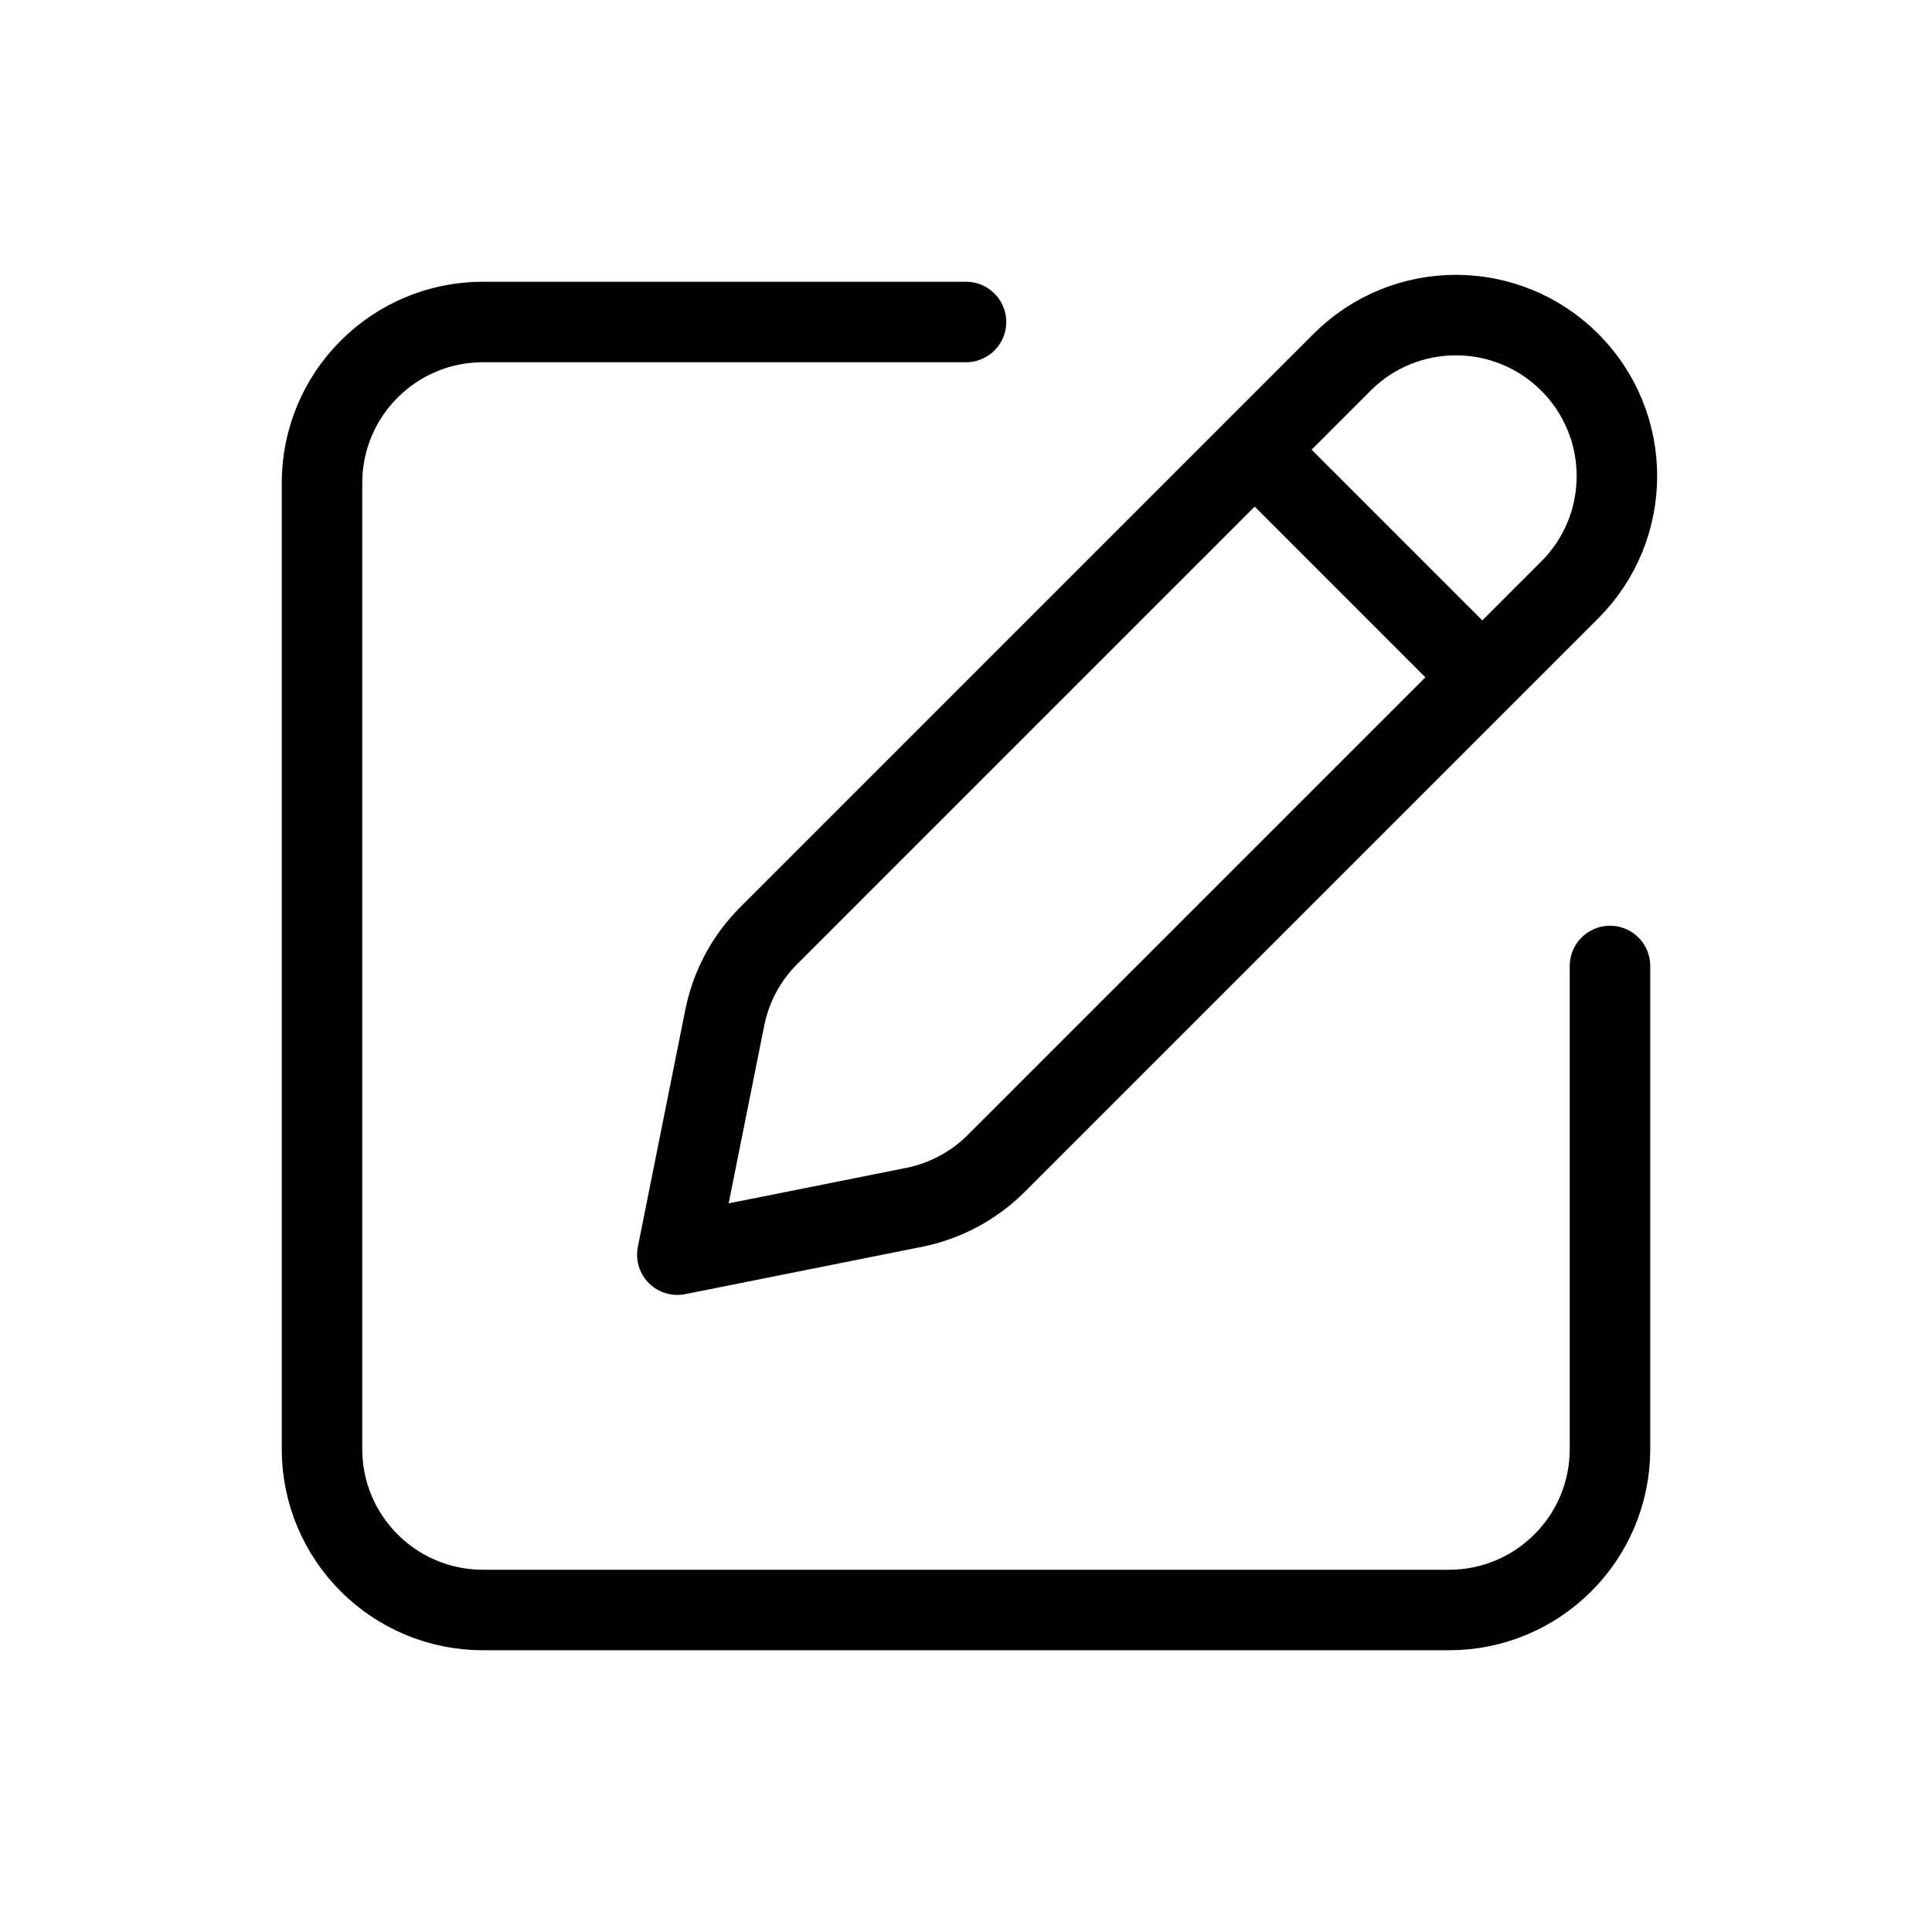
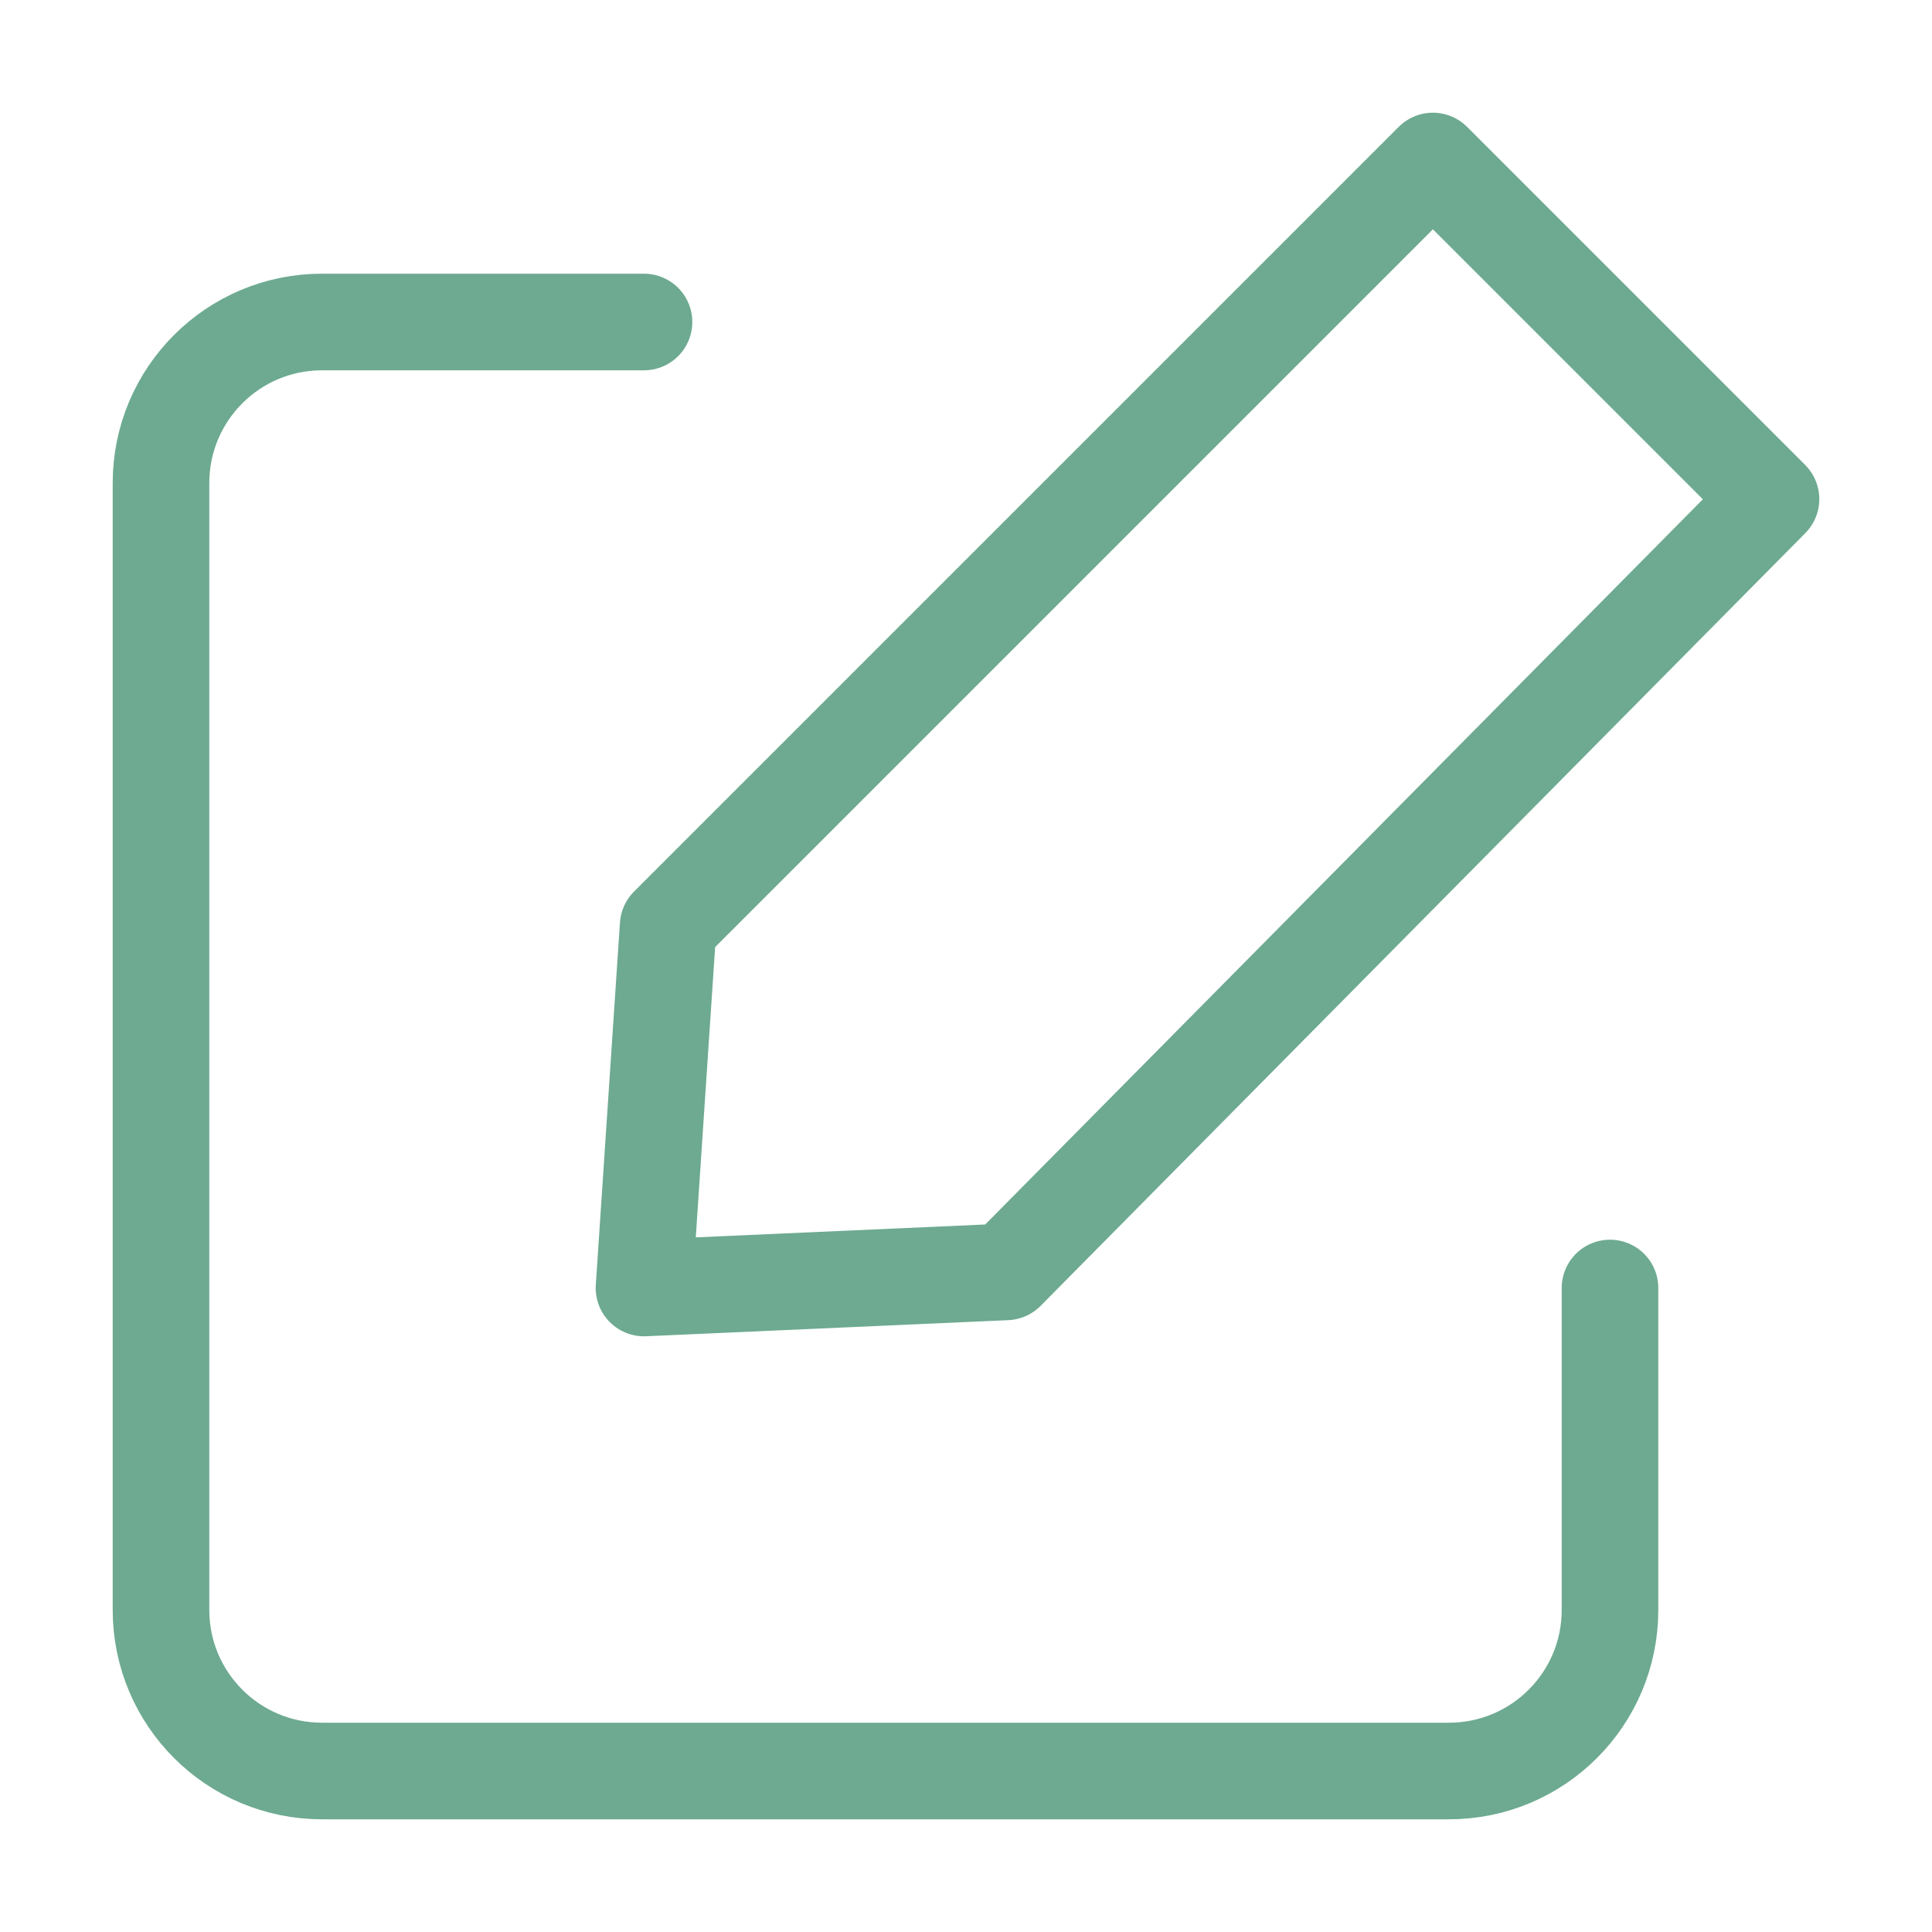
- <svg xmlns="http://www.w3.org/2000/svg" width="800px" height="800px" viewBox="0 0 24 24" fill="none">
-   <path d="M12 4H6C4.895 4 4 4.895 4 6V18C4 19.105 4.895 20 6 20H18C19.105 20 20 19.105 20 18V12M18.414 8.414L19.5 7.328C20.281 6.547 20.281 5.281 19.5 4.5C18.719 3.719 17.453 3.719 16.672 4.5L15.586 5.586M18.414 8.414L12.378 14.45C12.099 14.73 11.743 14.92 11.356 14.998L8.414 15.586L9.003 12.644C9.08 12.257 9.27 11.901 9.55 11.622L15.586 5.586M18.414 8.414L15.586 5.586" stroke="#000000" stroke-width="1" stroke-linecap="round" stroke-linejoin="round" />
+ <svg xmlns="http://www.w3.org/2000/svg" width="800px" height="800px" viewBox="0 0 24 24">
+   <g id="Complete">
+     <g id="edit">
+       <g>
+         <path d="M20,16v4a2,2,0,0,1-2,2H4a2,2,0,0,1-2-2V6A2,2,0,0,1,4,4H8" fill="none" stroke="#6DAA91" stroke-linecap="round" stroke-linejoin="round" stroke-width="1.2" />
+         <polygon fill="none" points="12.5 15.8 22 6.2 17.8 2 8.3 11.5 8 16 12.5 15.8" stroke="#6DAA91" stroke-linecap="round" stroke-linejoin="round" stroke-width="1.2" />
+       </g>
+     </g>
+   </g>
</svg>
